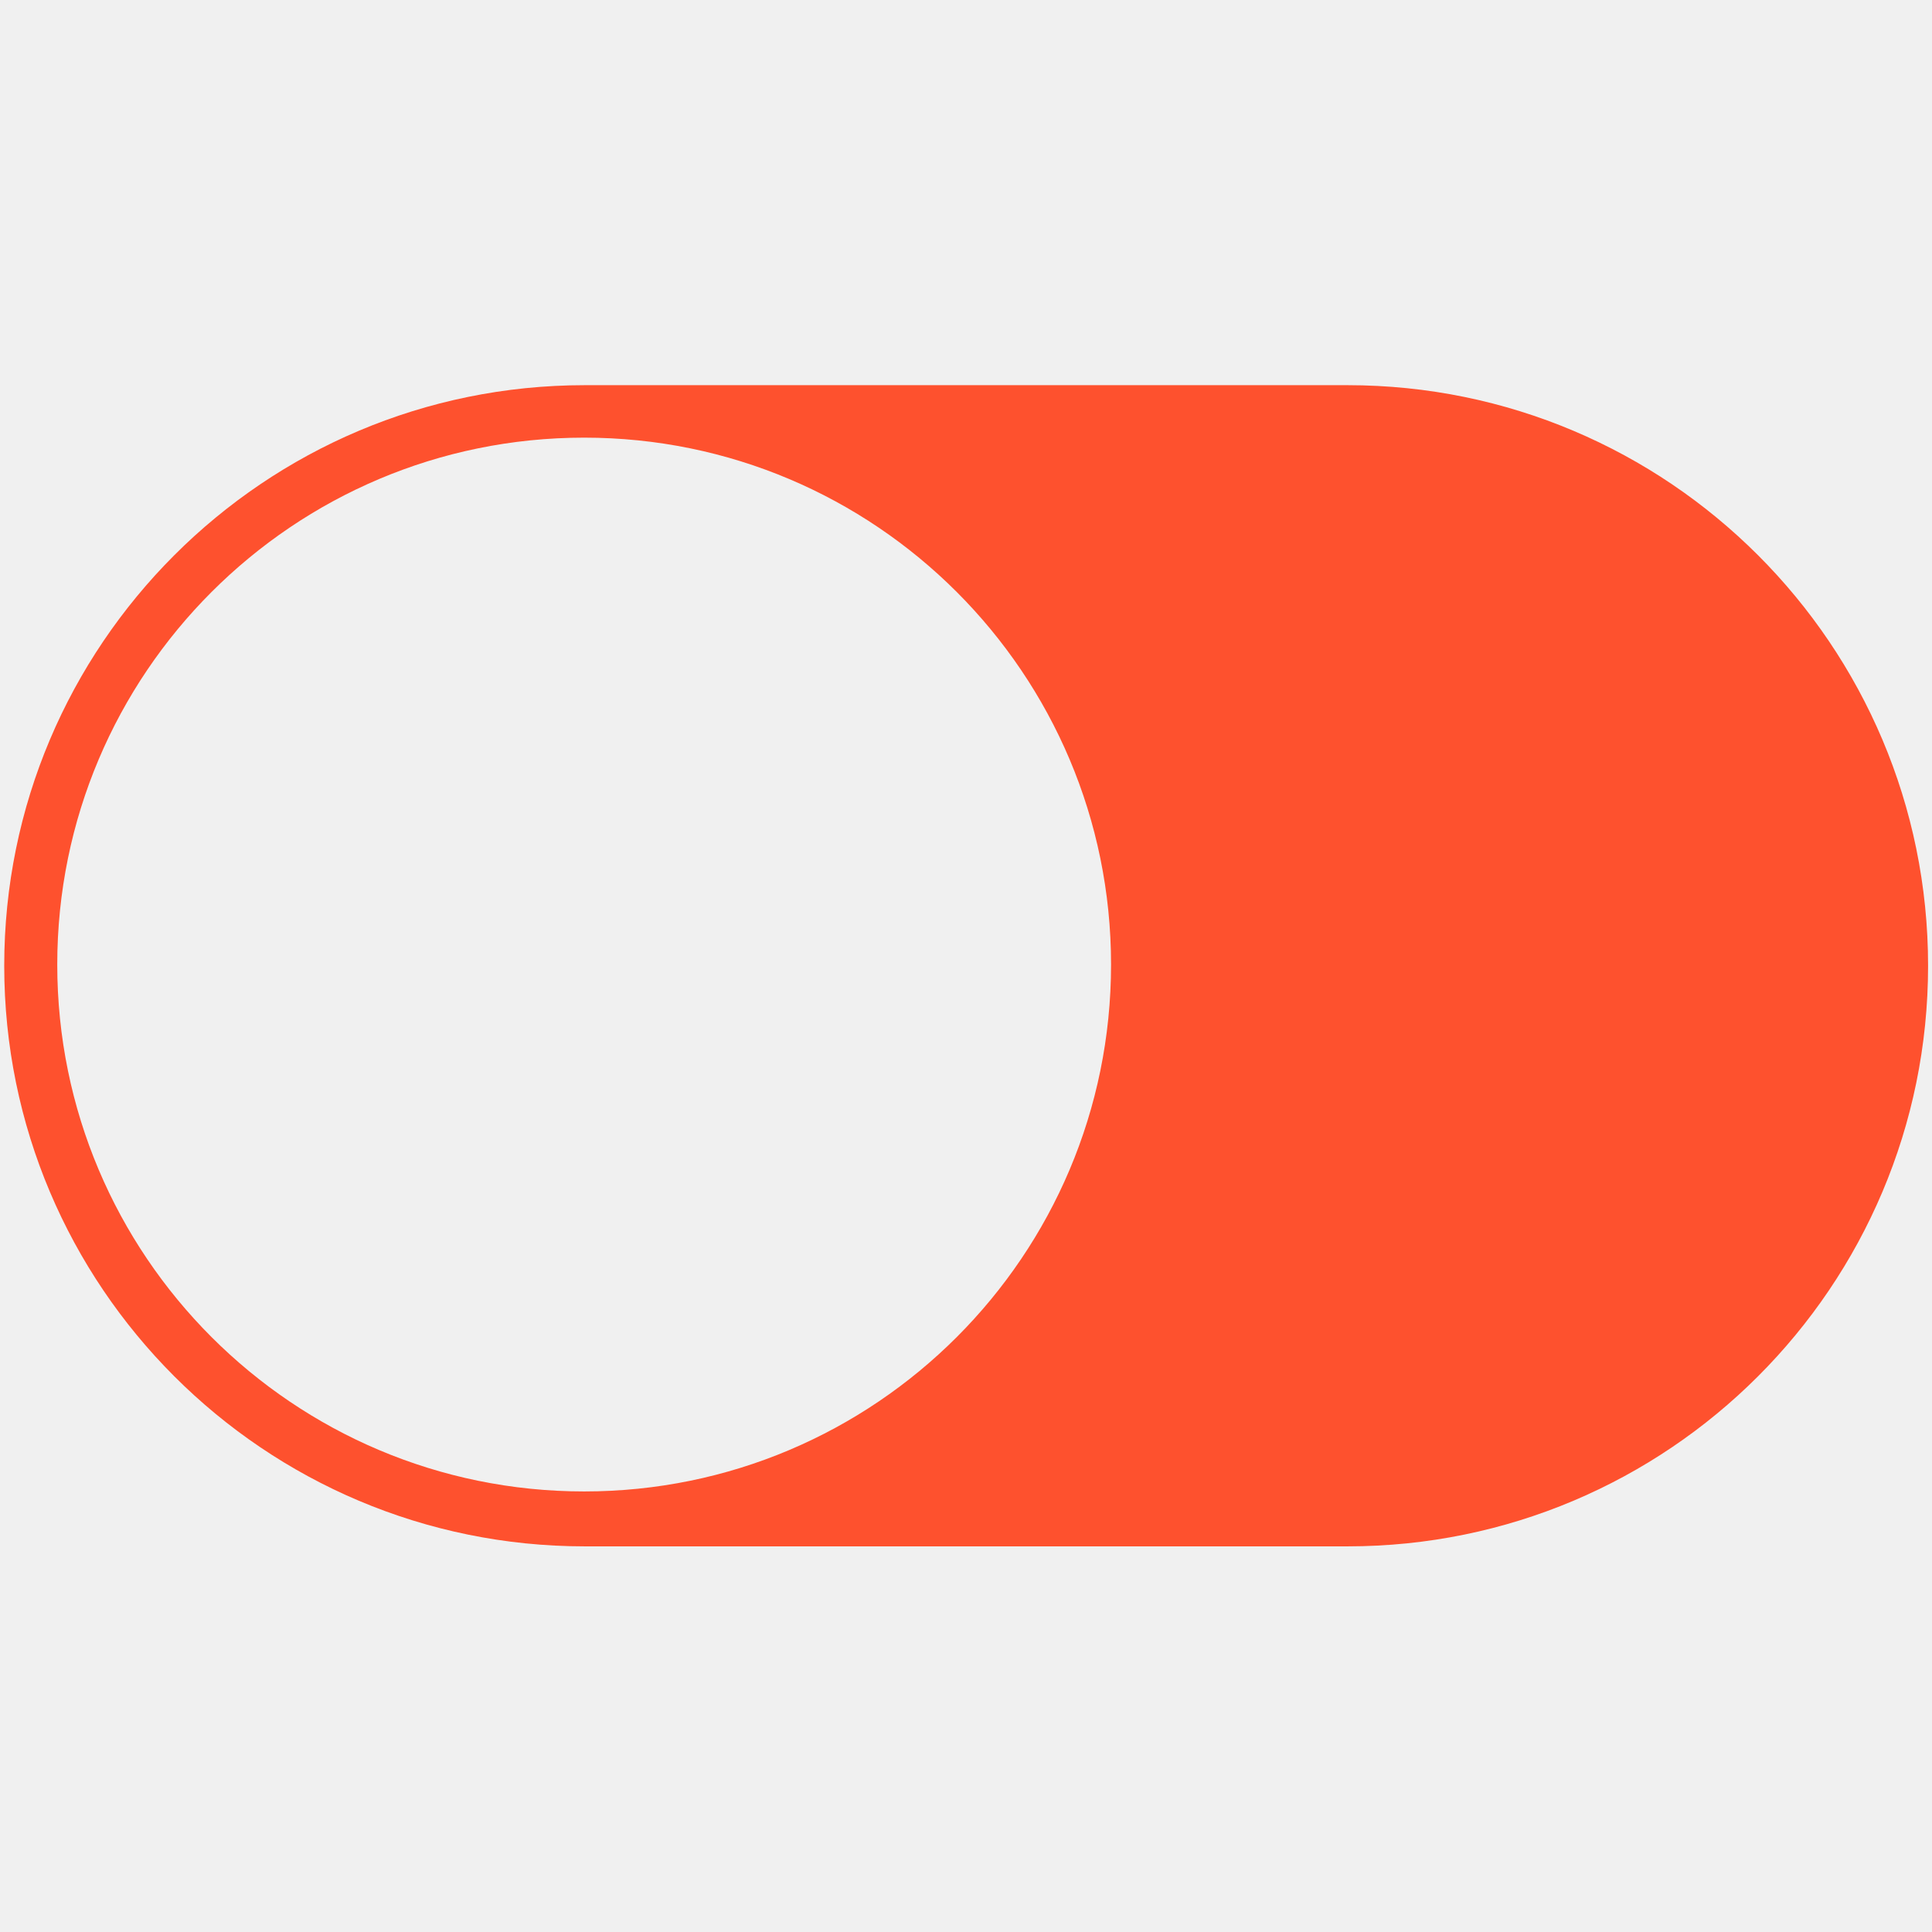
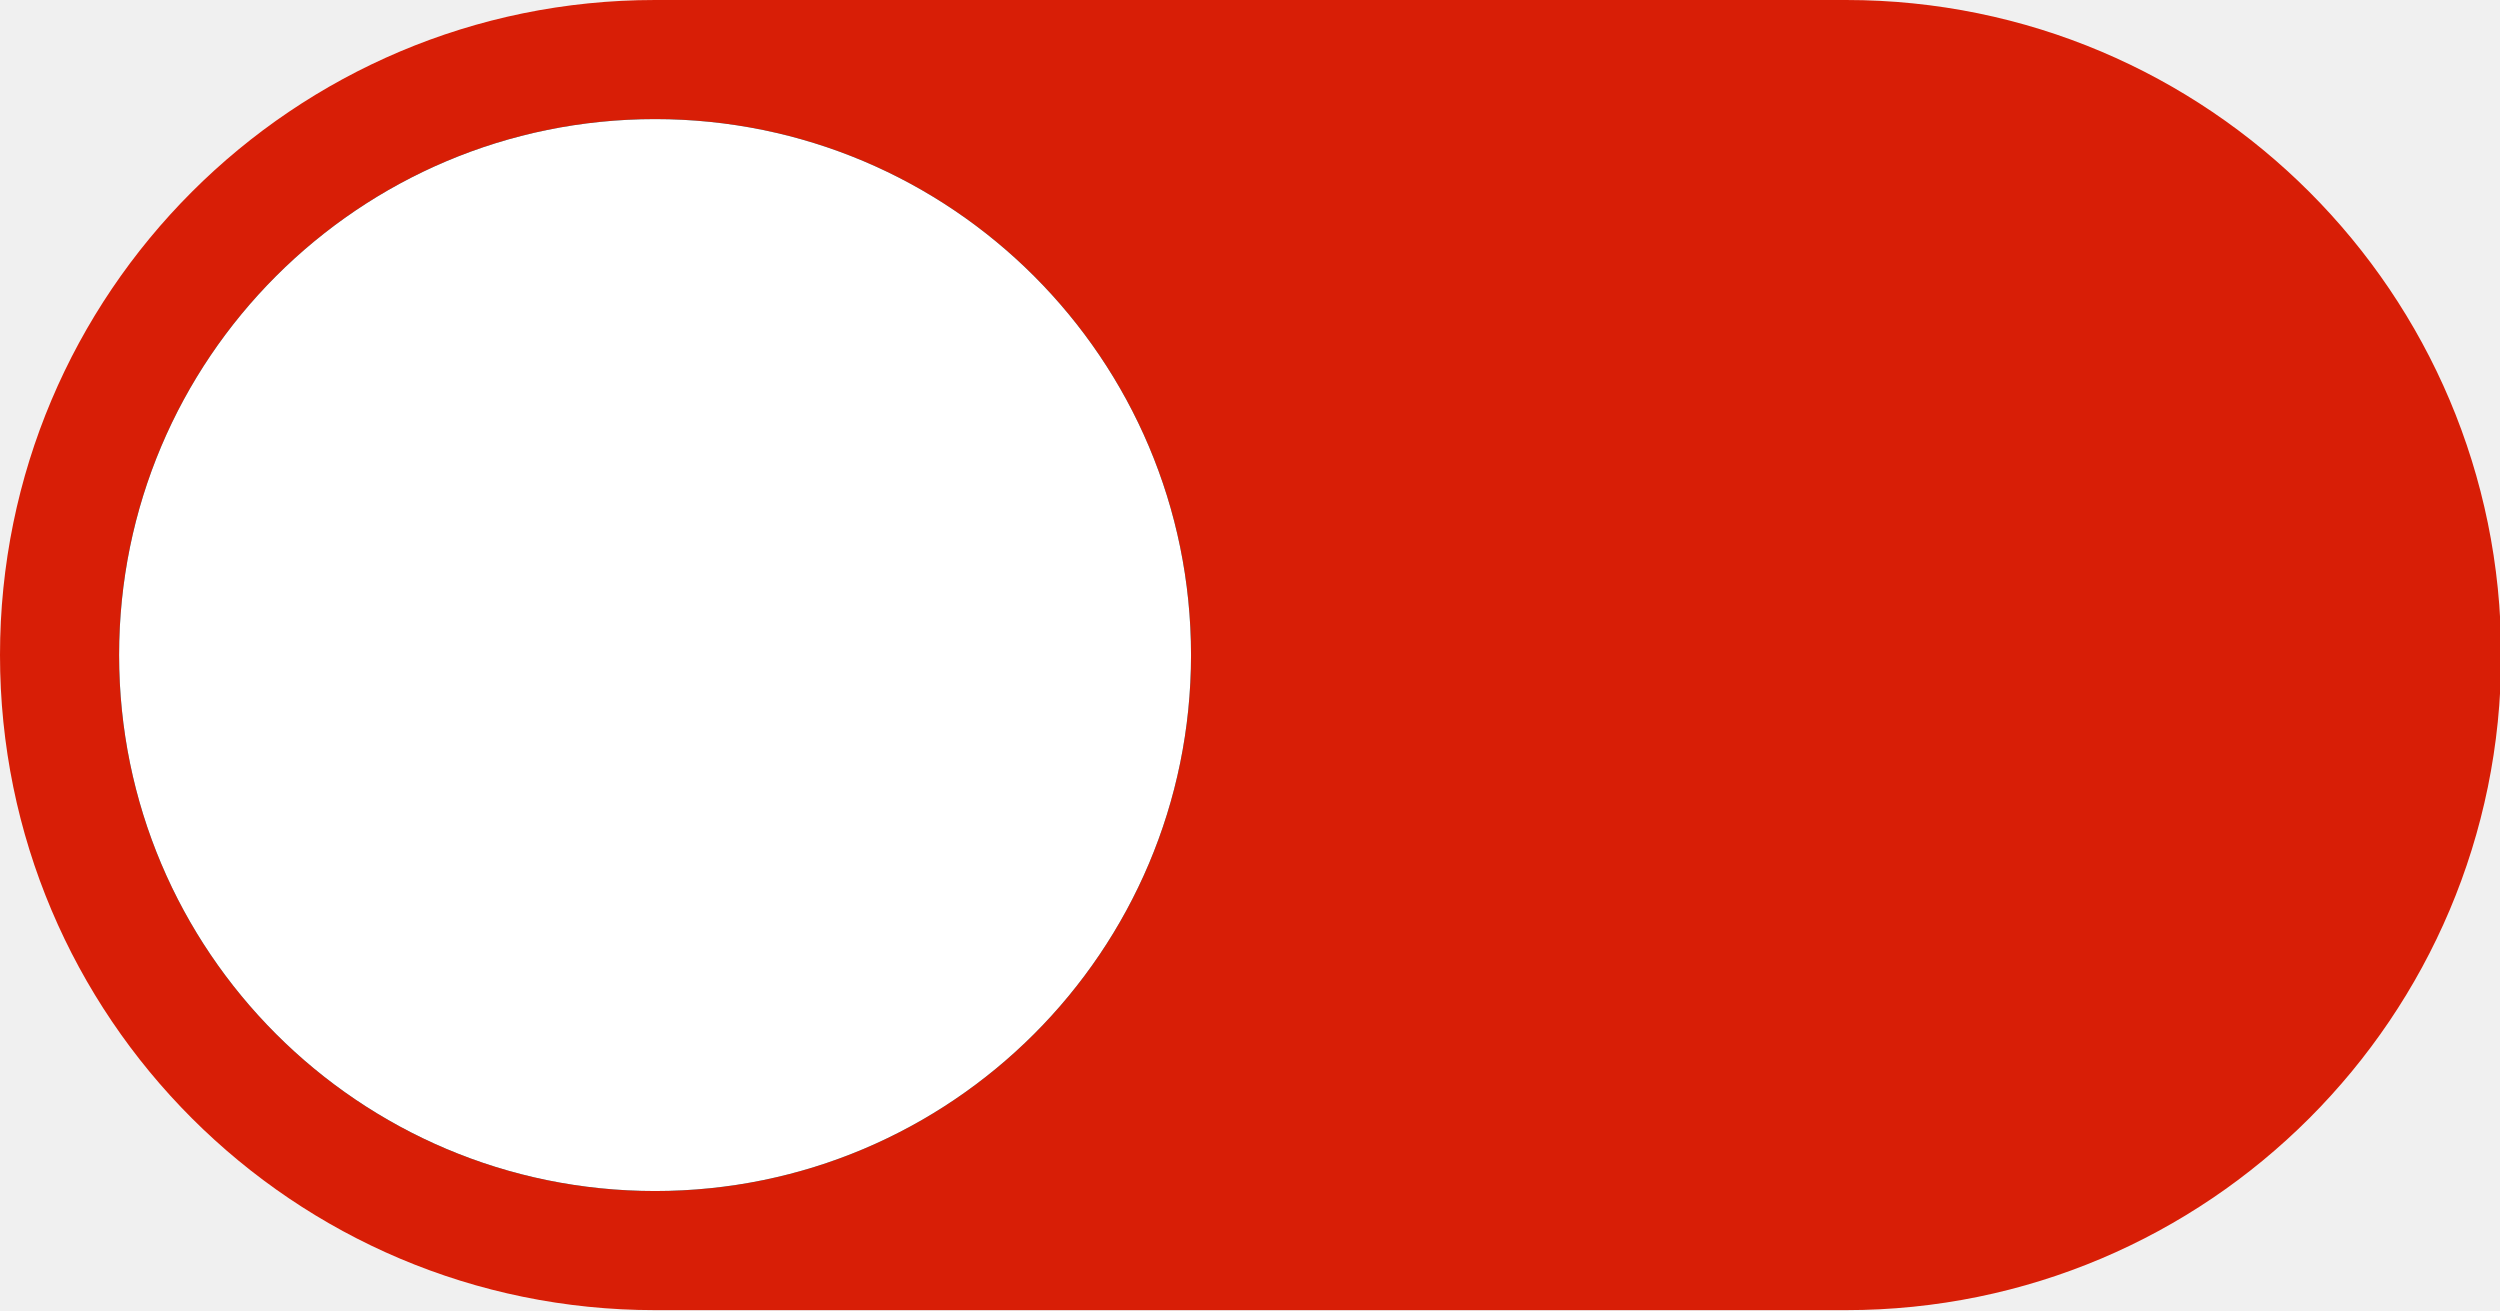
- <svg xmlns="http://www.w3.org/2000/svg" t="1621408243787" class="icon" viewBox="0 0 1024 1024" version="1.1" p-id="2488" width="200" height="200">
+ <svg xmlns="http://www.w3.org/2000/svg" t="1621417612118" class="icon" viewBox="0 0 1954 1024" version="1.1" p-id="8295" width="381.641" height="200">
  <defs>
    <style type="text/css" />
  </defs>
-   <path d="M2.24 511.876c5.684341886080802e-14 169.952 137.77 307.727 307.724 307.727l404.235-1.7053025658242404e-13c169.955-5.684341886080802e-14 307.724-137.775 307.724-307.727s-137.77-307.724-307.724-307.724l-404.235 1.7053025658242404e-13c-169.955 5.684341886080802e-14-307.724 137.772-307.724 307.724zM30.345 511.229c-5.684341886080802e-14-154.236 125.03-279.267 279.269-279.268 154.23-4.263256414560601e-14 279.264 125.03 279.264 279.267 4.263256414560601e-14 154.24-125.035 279.269-279.263 279.269-154.238 4.263256414560601e-14-279.269-125.031-279.269-279.269z" fill="#fe512e" p-id="2489" />
+   <path d="M512 0h930.909c282.764 0 512 229.236 512 512s-229.236 512-512 512H512C229.236 1024 0 794.764 0 512S229.236 0 512 0z" fill="#d81e06" p-id="8296" data-spm-anchor-id="a313x.7781069.0.i42" class="" />
+   <path d="M512 512m-418.909 0a418.909 418.909 0 1 0 837.818 0 418.909 418.909 0 1 0-837.818 0Z" fill="#000000" p-id="8297" />
+   <path d="M512 512m-418.909 0a418.909 418.909 0 1 0 837.818 0 418.909 418.909 0 1 0-837.818 0Z" fill="#ffffff" p-id="8298" data-spm-anchor-id="a313x.7781069.0.i41" class="selected" />
</svg>
